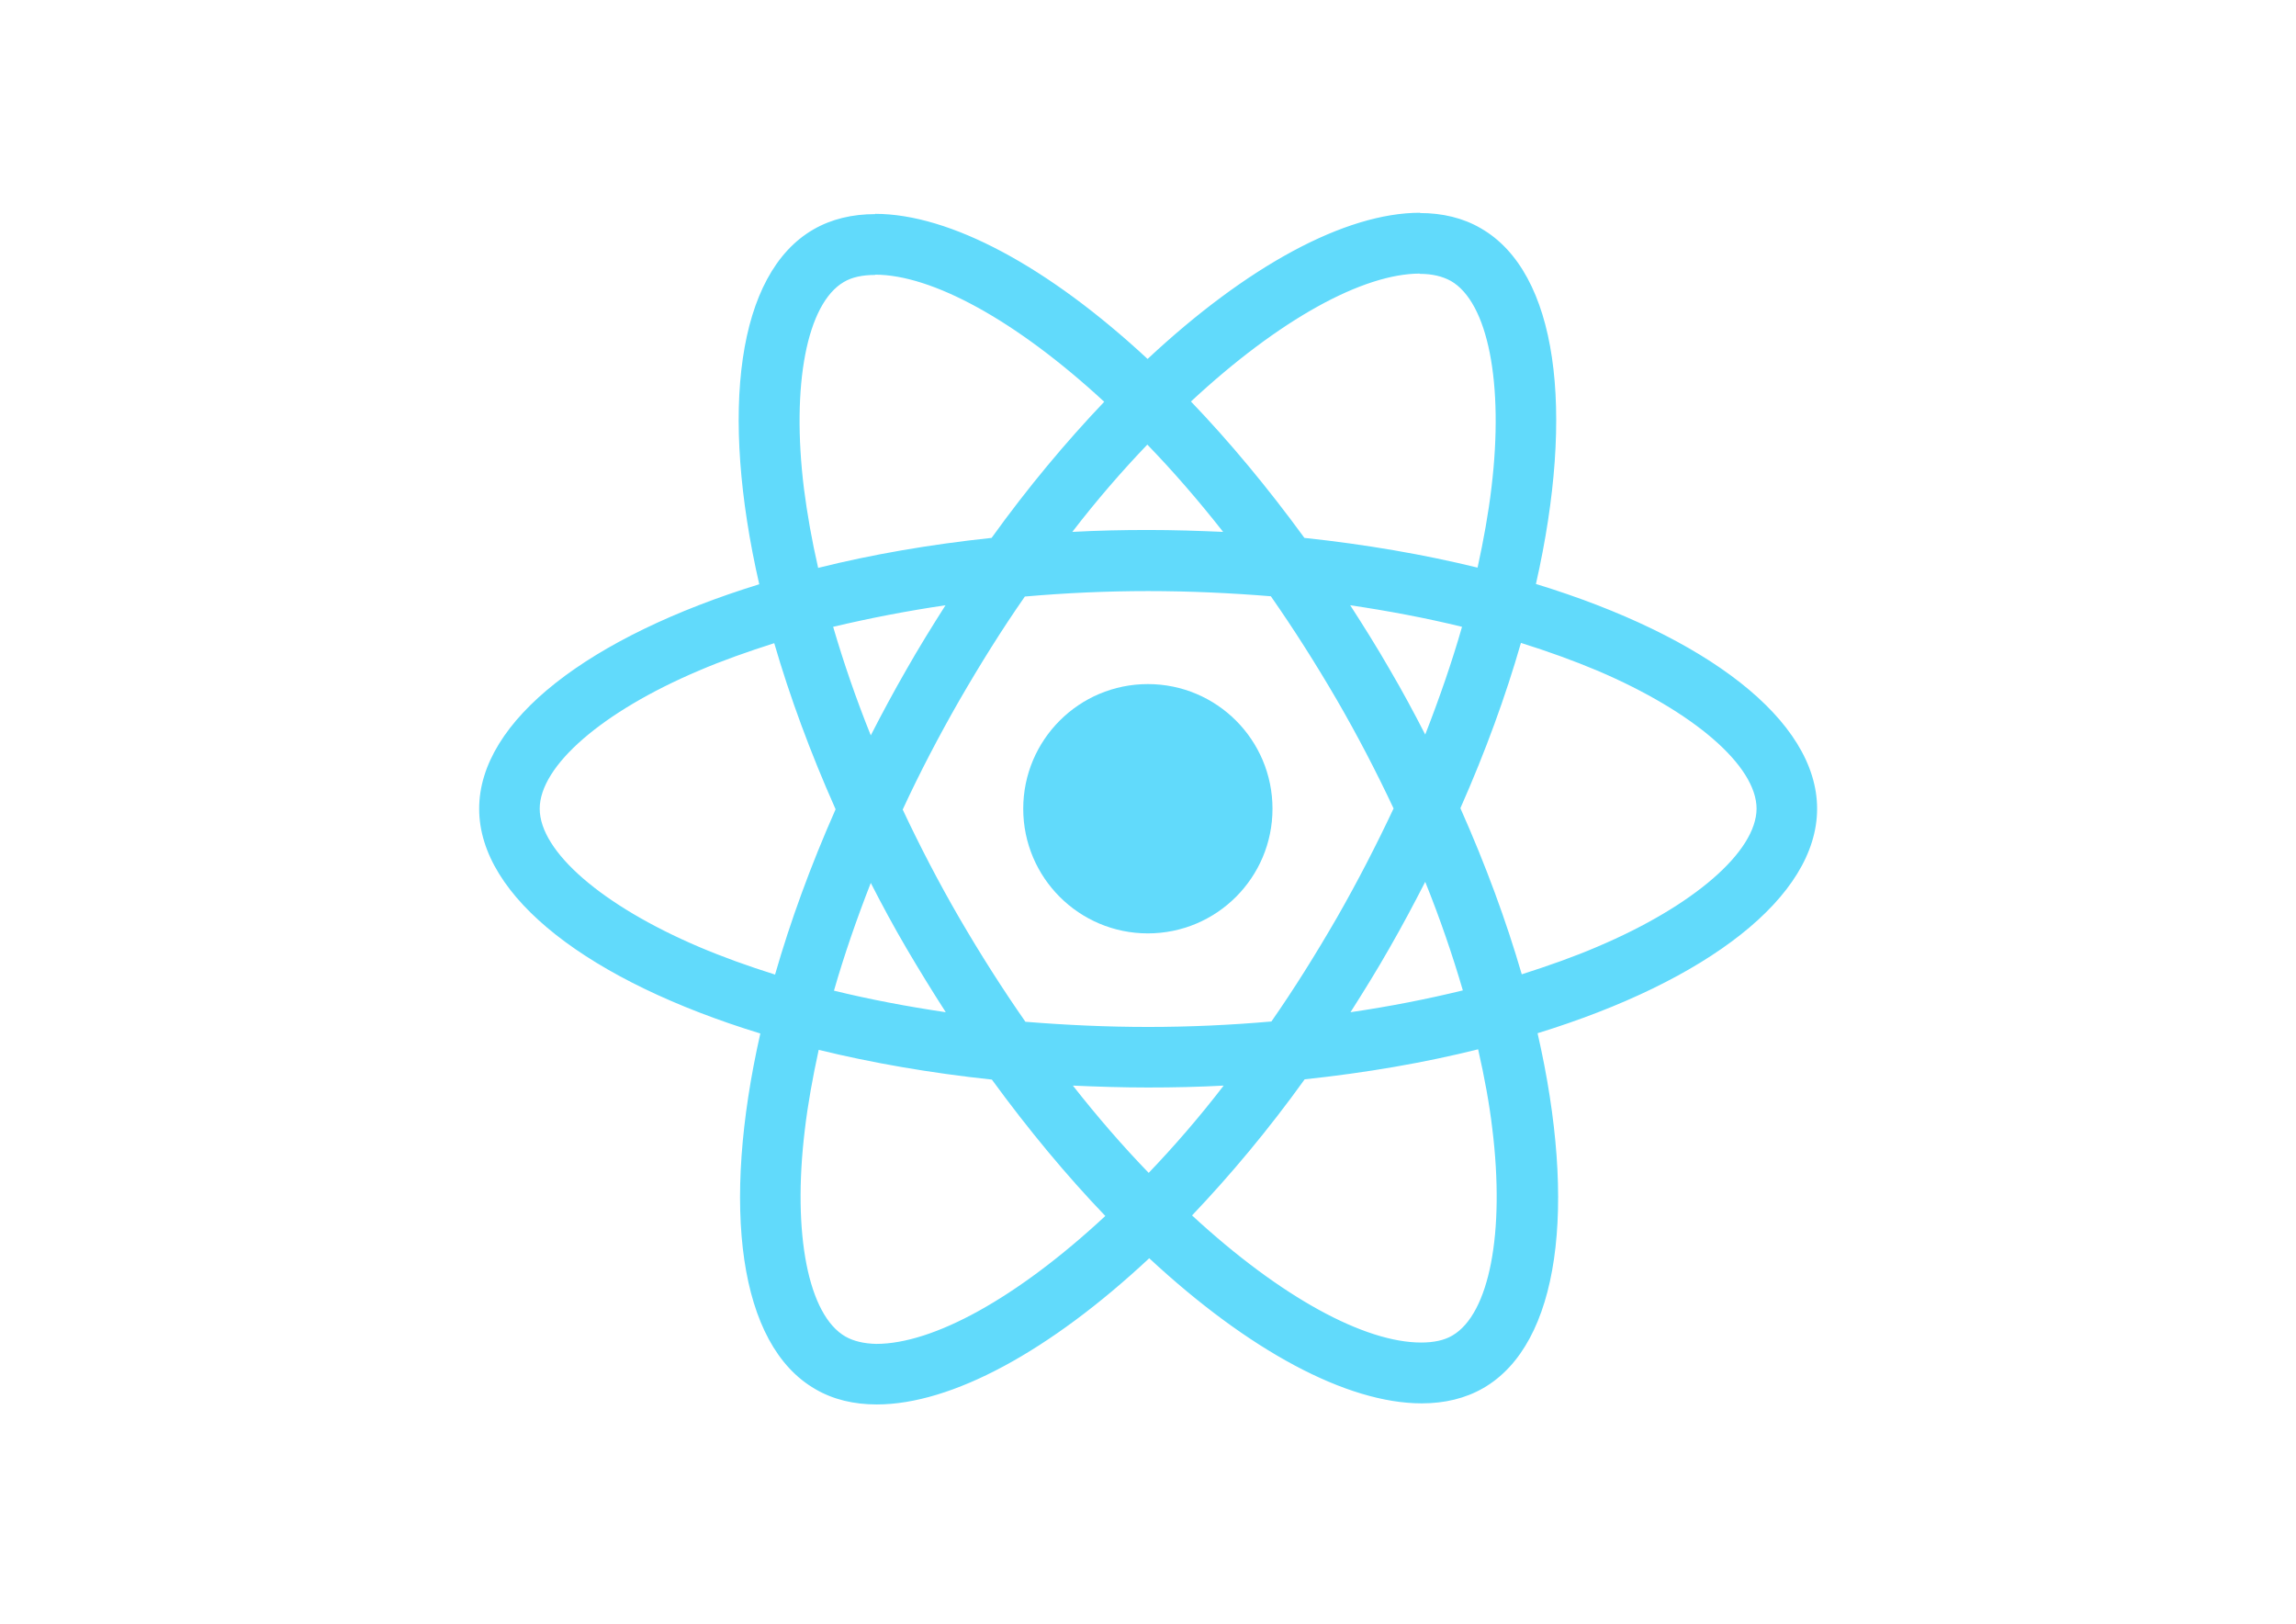
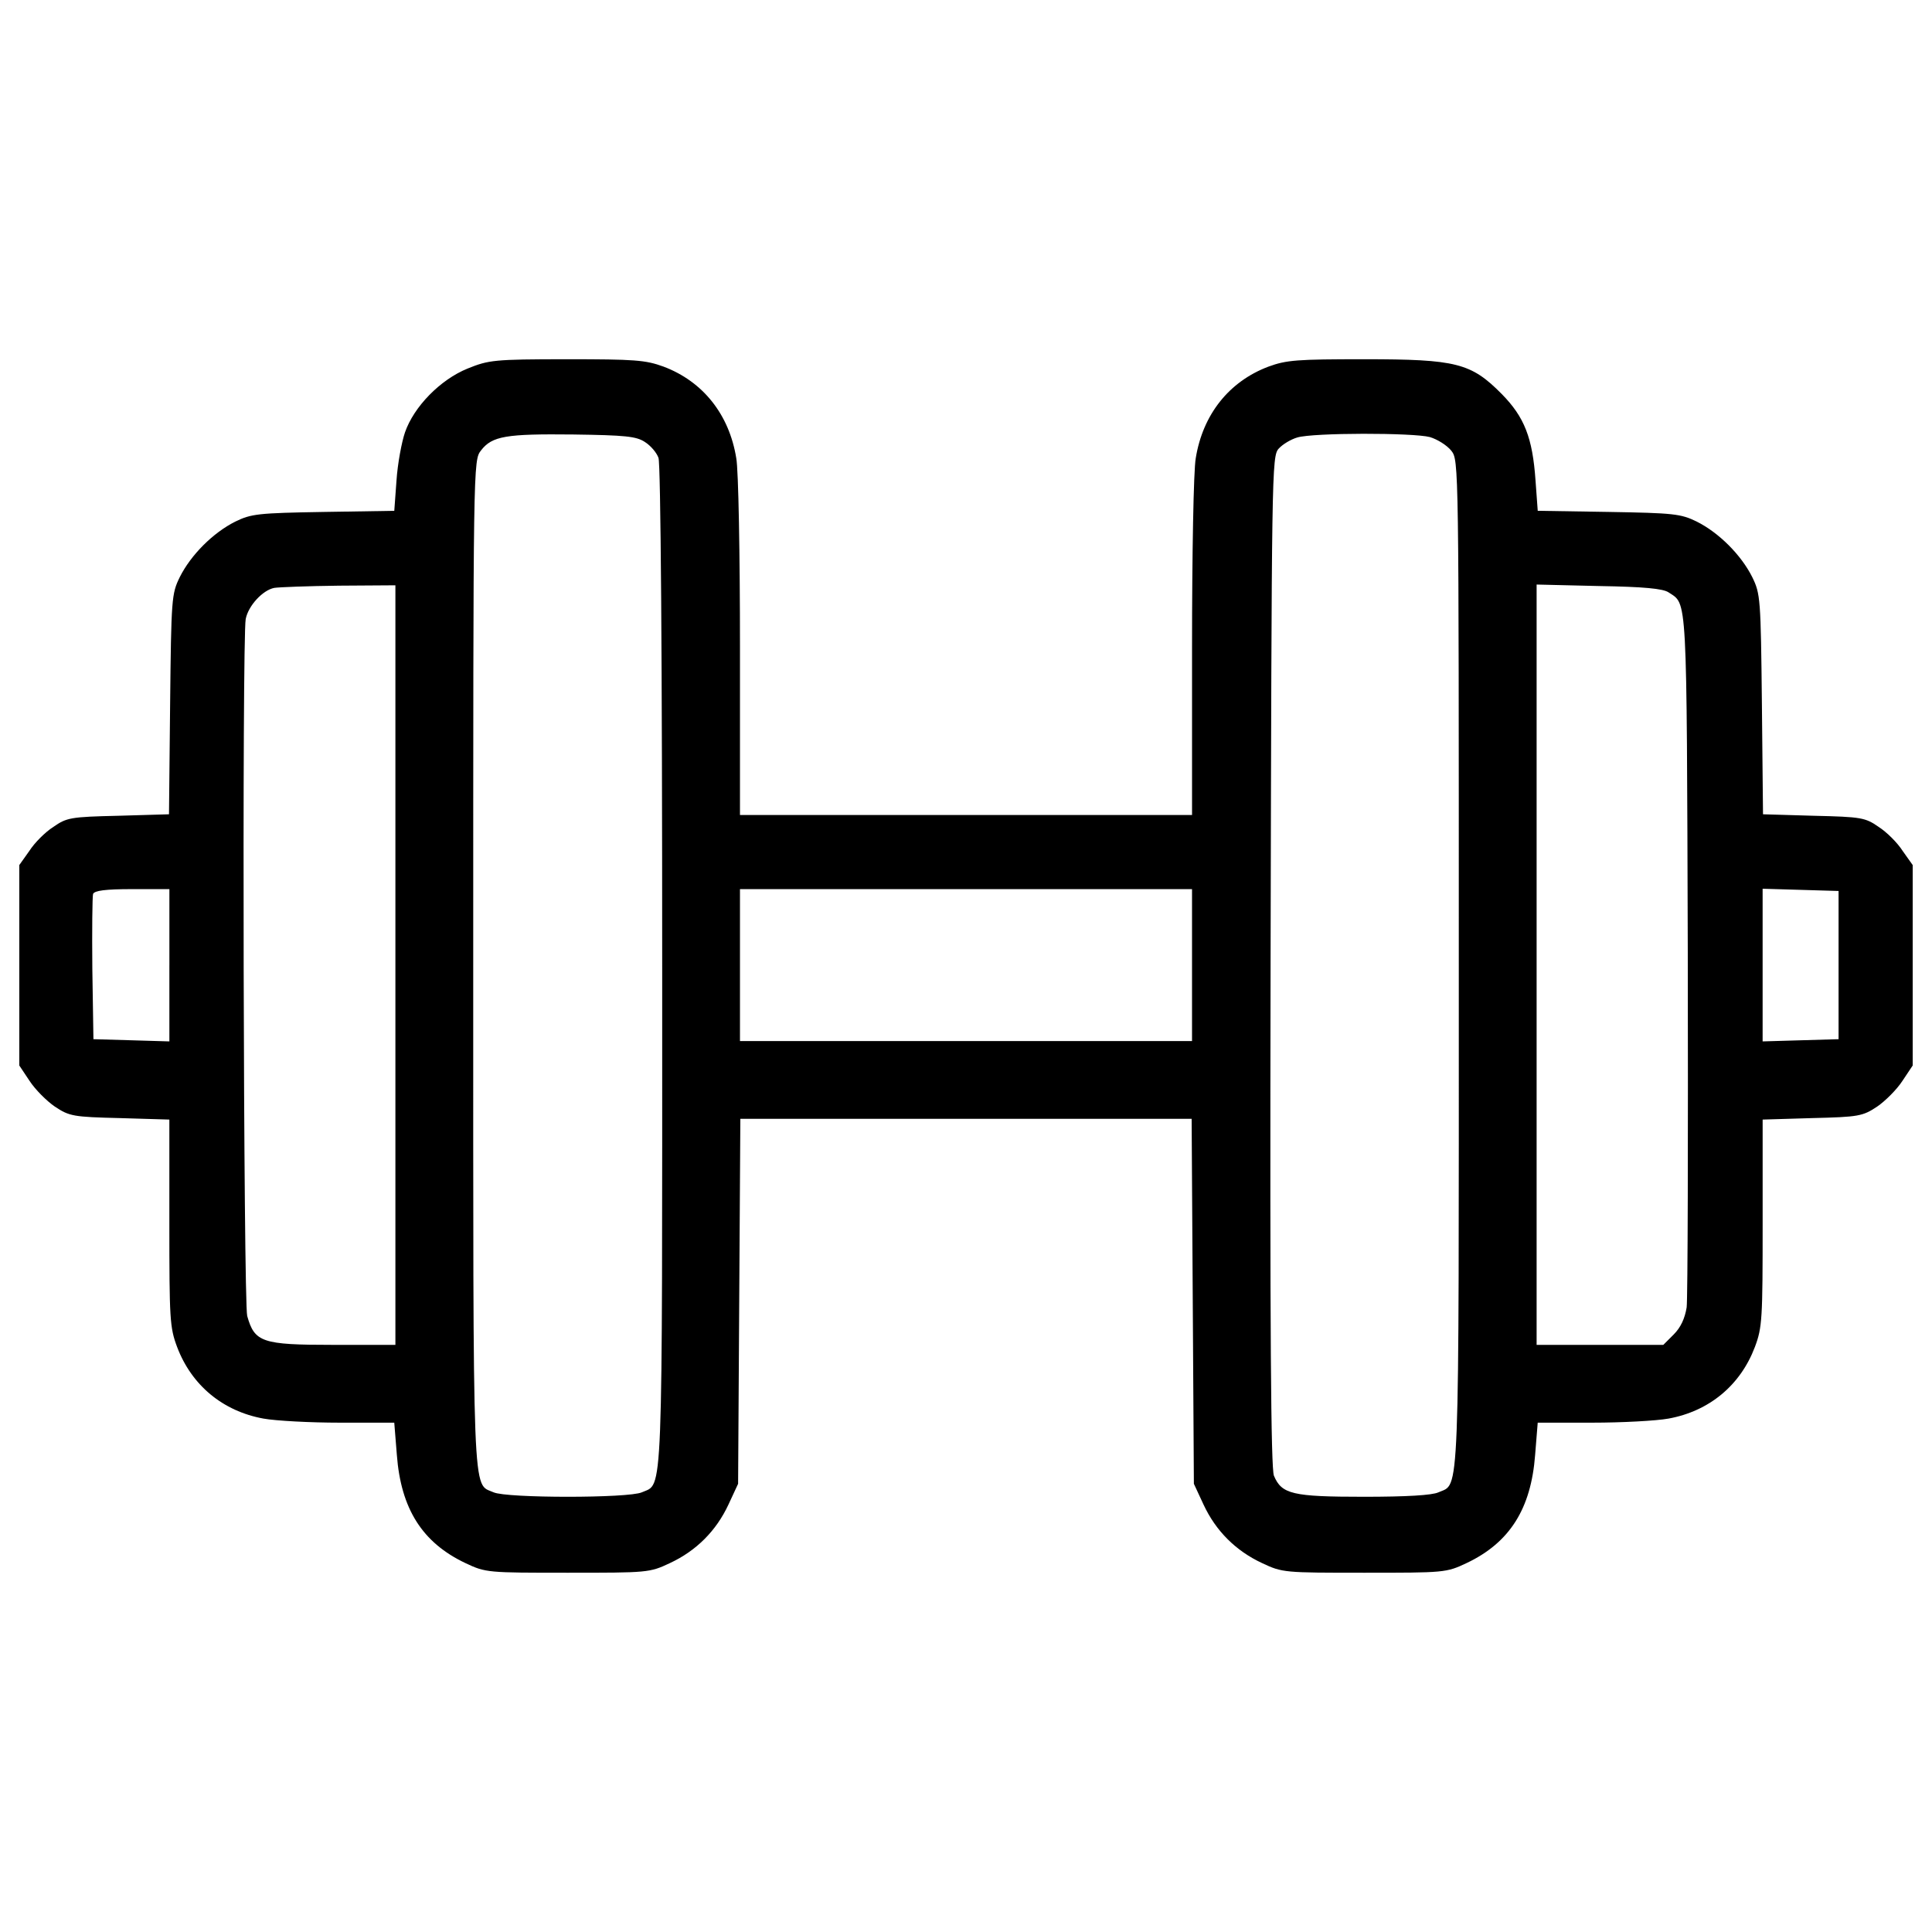
- <svg xmlns="http://www.w3.org/2000/svg" viewBox="0 0 841.9 595.3">
-   <g fill="#61DAFB">
-     <path d="M666.3 296.5c0-32.5-40.7-63.3-103.1-82.4 14.4-63.6 8-114.2-20.2-130.4-6.5-3.8-14.1-5.6-22.4-5.6v22.3c4.6 0 8.3.9 11.4 2.6 13.6 7.8 19.5 37.5 14.9 75.7-1.1 9.4-2.9 19.3-5.1 29.4-19.6-4.8-41-8.5-63.5-10.9-13.5-18.5-27.5-35.3-41.6-50 32.6-30.3 63.2-46.9 84-46.9V78c-27.5 0-63.5 19.6-99.9 53.6-36.4-33.8-72.4-53.2-99.9-53.2v22.3c20.7 0 51.4 16.5 84 46.6-14 14.7-28 31.4-41.3 49.9-22.6 2.4-44 6.1-63.6 11-2.3-10-4-19.7-5.2-29-4.7-38.2 1.1-67.9 14.6-75.8 3-1.8 6.9-2.6 11.5-2.6V78.5c-8.4 0-16 1.8-22.6 5.6-28.1 16.2-34.4 66.7-19.9 130.1-62.2 19.2-102.7 49.9-102.7 82.3 0 32.5 40.7 63.3 103.1 82.4-14.4 63.6-8 114.2 20.2 130.4 6.5 3.8 14.1 5.6 22.5 5.6 27.5 0 63.5-19.6 99.9-53.6 36.4 33.8 72.4 53.2 99.9 53.2 8.4 0 16-1.8 22.6-5.6 28.1-16.2 34.4-66.7 19.9-130.1 62-19.1 102.5-49.9 102.5-82.3zm-130.2-66.7c-3.7 12.9-8.3 26.2-13.5 39.5-4.1-8-8.4-16-13.1-24-4.6-8-9.5-15.8-14.4-23.4 14.2 2.1 27.9 4.7 41 7.9zm-45.8 106.5c-7.8 13.5-15.8 26.3-24.1 38.2-14.9 1.3-30 2-45.2 2-15.1 0-30.2-.7-45-1.9-8.3-11.9-16.4-24.6-24.2-38-7.6-13.1-14.5-26.4-20.8-39.8 6.2-13.4 13.2-26.8 20.7-39.9 7.8-13.5 15.8-26.3 24.1-38.2 14.9-1.3 30-2 45.2-2 15.1 0 30.2.7 45 1.9 8.3 11.9 16.4 24.6 24.2 38 7.6 13.1 14.5 26.4 20.8 39.8-6.3 13.4-13.2 26.8-20.7 39.9zm32.3-13c5.4 13.4 10 26.8 13.8 39.8-13.1 3.2-26.9 5.9-41.2 8 4.9-7.7 9.8-15.6 14.4-23.7 4.6-8 8.9-16.1 13-24.1zM421.2 430c-9.3-9.6-18.6-20.3-27.8-32 9 .4 18.2.7 27.5.7 9.4 0 18.7-.2 27.8-.7-9 11.7-18.3 22.4-27.5 32zm-74.4-58.9c-14.2-2.1-27.9-4.7-41-7.9 3.7-12.9 8.3-26.2 13.5-39.5 4.1 8 8.4 16 13.1 24 4.7 8 9.5 15.8 14.4 23.4zM420.7 163c9.3 9.6 18.6 20.3 27.8 32-9-.4-18.2-.7-27.5-.7-9.4 0-18.7.2-27.8.7 9-11.7 18.3-22.4 27.5-32zm-74 58.9c-4.9 7.7-9.8 15.6-14.4 23.7-4.6 8-8.9 16-13 24-5.4-13.4-10-26.8-13.8-39.8 13.1-3.1 26.9-5.8 41.2-7.9zm-90.5 125.2c-35.4-15.1-58.3-34.9-58.3-50.6 0-15.7 22.9-35.6 58.3-50.6 8.6-3.7 18-7 27.7-10.1 5.7 19.6 13.2 40 22.5 60.9-9.2 20.8-16.6 41.1-22.2 60.6-9.9-3.1-19.3-6.5-28-10.2zM310 490c-13.6-7.8-19.5-37.5-14.9-75.7 1.1-9.4 2.9-19.3 5.1-29.4 19.6 4.8 41 8.5 63.5 10.9 13.5 18.5 27.5 35.3 41.6 50-32.6 30.3-63.2 46.9-84 46.9-4.5-.1-8.3-1-11.3-2.7zm237.2-76.2c4.7 38.2-1.1 67.9-14.6 75.8-3 1.8-6.9 2.6-11.5 2.6-20.7 0-51.4-16.5-84-46.6 14-14.7 28-31.4 41.3-49.9 22.6-2.4 44-6.1 63.6-11 2.3 10.1 4.1 19.8 5.2 29.1zm38.5-66.7c-8.6 3.7-18 7-27.7 10.1-5.7-19.6-13.2-40-22.5-60.9 9.2-20.8 16.6-41.1 22.2-60.6 9.9 3.1 19.3 6.5 28.1 10.2 35.4 15.1 58.3 34.9 58.3 50.6-.1 15.7-23 35.6-58.4 50.6zM320.8 78.4z" />
-     <circle cx="420.9" cy="296.5" r="45.7" />
-     <path d="M520.5 78.1z" />
+ <svg xmlns="http://www.w3.org/2000/svg" version="1.1" x="0px" y="0px" viewBox="0 0 1000 1000" enable-background="new 0 0 1000 1000" xml:space="preserve">
+   <g>
+     <g transform="translate(0,329) scale(0.1,-0.1)">
+       <path d="M2420.5,1382.5c-141.9-57.5-278.1-197.5-324.1-329.9c-17.3-49.9-38.4-163-44.1-249.3L2040.8,646l-366.3-5.8c-337.5-5.7-374-9.6-456.4-49.9C1103,532.9,987.9,417.8,930.4,302.7c-42.2-86.3-44.1-109.3-49.9-659.7l-5.8-567.7l-262.7-7.7c-247.4-5.7-266.6-9.6-335.6-57.5c-42.2-26.8-97.8-82.5-124.7-124.7l-51.8-72.9v-519.7v-517.8l53.7-80.5c28.8-44.1,88.2-103.6,130.4-132.3c74.8-49.9,95.9-53.7,335.6-59.4l257-7.7v-535c0-496.7,1.9-540.8,40.3-642.5c74.8-197.5,235.9-331.8,446.8-370.2c63.3-11.5,241.6-21.1,395.1-21.1h281.9l13.4-166.8c21.1-280,132.3-454.5,354.8-560c105.5-49.9,115.1-49.9,529.3-49.9s423.8,0,529.3,49.9c136.2,63.3,239.7,166.9,303,303l49.9,107.4l5.8,945.5l5.8,943.6H5000h1167.9l5.8-945.5l5.8-943.6l49.9-107.4c63.3-136.2,166.9-239.7,303-303c105.5-49.9,115.1-49.9,529.3-49.9s423.8,0,529.3,49.9c222.5,105.5,333.7,280,354.8,560l13.4,166.8h281.9c153.4,0,331.8,9.6,395.1,21.1c211,38.4,372.1,172.6,446.9,370.2c38.4,101.6,40.3,145.7,40.3,642.5v535l257,7.7c239.7,5.8,260.8,9.6,335.6,59.4c42.2,28.8,101.6,88.2,130.4,132.3l53.7,80.5v517.8v519.7l-51.8,72.9c-26.8,42.2-82.5,97.8-124.7,124.7c-69,47.9-88.2,51.8-335.6,57.5l-262.7,7.7l-5.7,567.7c-5.8,550.4-7.7,573.4-49.9,659.7c-57.5,115.1-172.6,230.1-287.7,287.7c-82.5,40.3-118.9,44.1-456.4,49.9l-366.3,5.8l-11.5,157.3c-15.3,220.6-57.5,327.9-174.5,446.9c-159.2,161.1-235.9,180.3-711.5,180.3c-347.1,0-402.7-3.8-496.7-38.4c-203.3-76.7-339.4-247.4-375.9-473.7c-11.5-61.4-19.2-502.5-19.2-978.1v-868.8H5000H3830.1v868.8c0,475.6-7.7,916.7-19.2,978.1c-36.4,226.3-172.6,397-375.9,473.7c-94,34.5-149.6,38.4-502.5,38.4C2556.7,1430.4,2529.9,1426.6,2420.5,1382.5z M3337.3,1002.7c30.7-19.2,61.4-55.6,71-82.5c11.5-30.7,19.2-1037.5,19.2-2637c0-2813.4,5.7-2667.7-105.5-2717.5c-69-30.7-698.1-30.7-767.1,0c-111.2,49.9-105.5-97.8-105.5,2734.8c0,2604.4,0,2606.3,40.3,2658.1c57.5,74.8,130.4,86.3,477.5,82.5C3237.5,1037.3,3293.1,1031.5,3337.3,1002.7z M7401.1,1027.7c38.4-11.5,88.2-42.2,111.2-71c38.4-49.9,38.4-59.4,38.4-2656.2c0-2832.6,5.8-2684.9-105.5-2734.8c-32.6-15.3-166.8-23-385.5-23c-370.1,0-425.8,13.4-466,109.3c-15.3,40.3-21.1,724.9-17.2,2663.8c5.7,2544.9,5.7,2612,42.2,2652.3c21.1,23,63.3,47.9,95.9,57.5C6797,1050.7,7314.8,1050.7,7401.1,1027.7z M2046.6-1705.2V-3671h-324.1c-366.3,0-404.7,13.4-443,149.6c-19.2,78.6-26.9,3505.8-7.7,3607.4c13.4,69,88.2,149.6,147.7,161.1c23,3.8,174.5,9.6,335.6,11.5l291.5,1.9V-1705.2z M8636.2,224.1c97.8-65.2,94,17.3,99.7-1862.2c1.9-964.7,0-1793.1-5.8-1839.2c-9.6-57.5-30.7-103.6-67.1-140l-53.7-53.7h-327.9h-327.9v1967.7V264.4l322.2-7.7C8509.6,252.9,8607.4,243.3,8636.2,224.1z M876.7-1705.2v-395.1l-195.6,5.8l-197.5,5.7l-5.7,364.4c-1.9,199.5,0,374,3.8,387.4c7.7,17.3,63.3,24.9,203.3,24.9h191.8V-1705.2z M6169.9-1705.2v-393.2H5000H3830.1v393.2v393.1H5000h1169.9V-1705.2z M9516.4-1705.2v-383.6l-195.6-5.7l-197.5-5.8v395.1v395.1l197.5-5.8l195.6-5.8V-1705.2z" />
+     </g>
  </g>
</svg>
